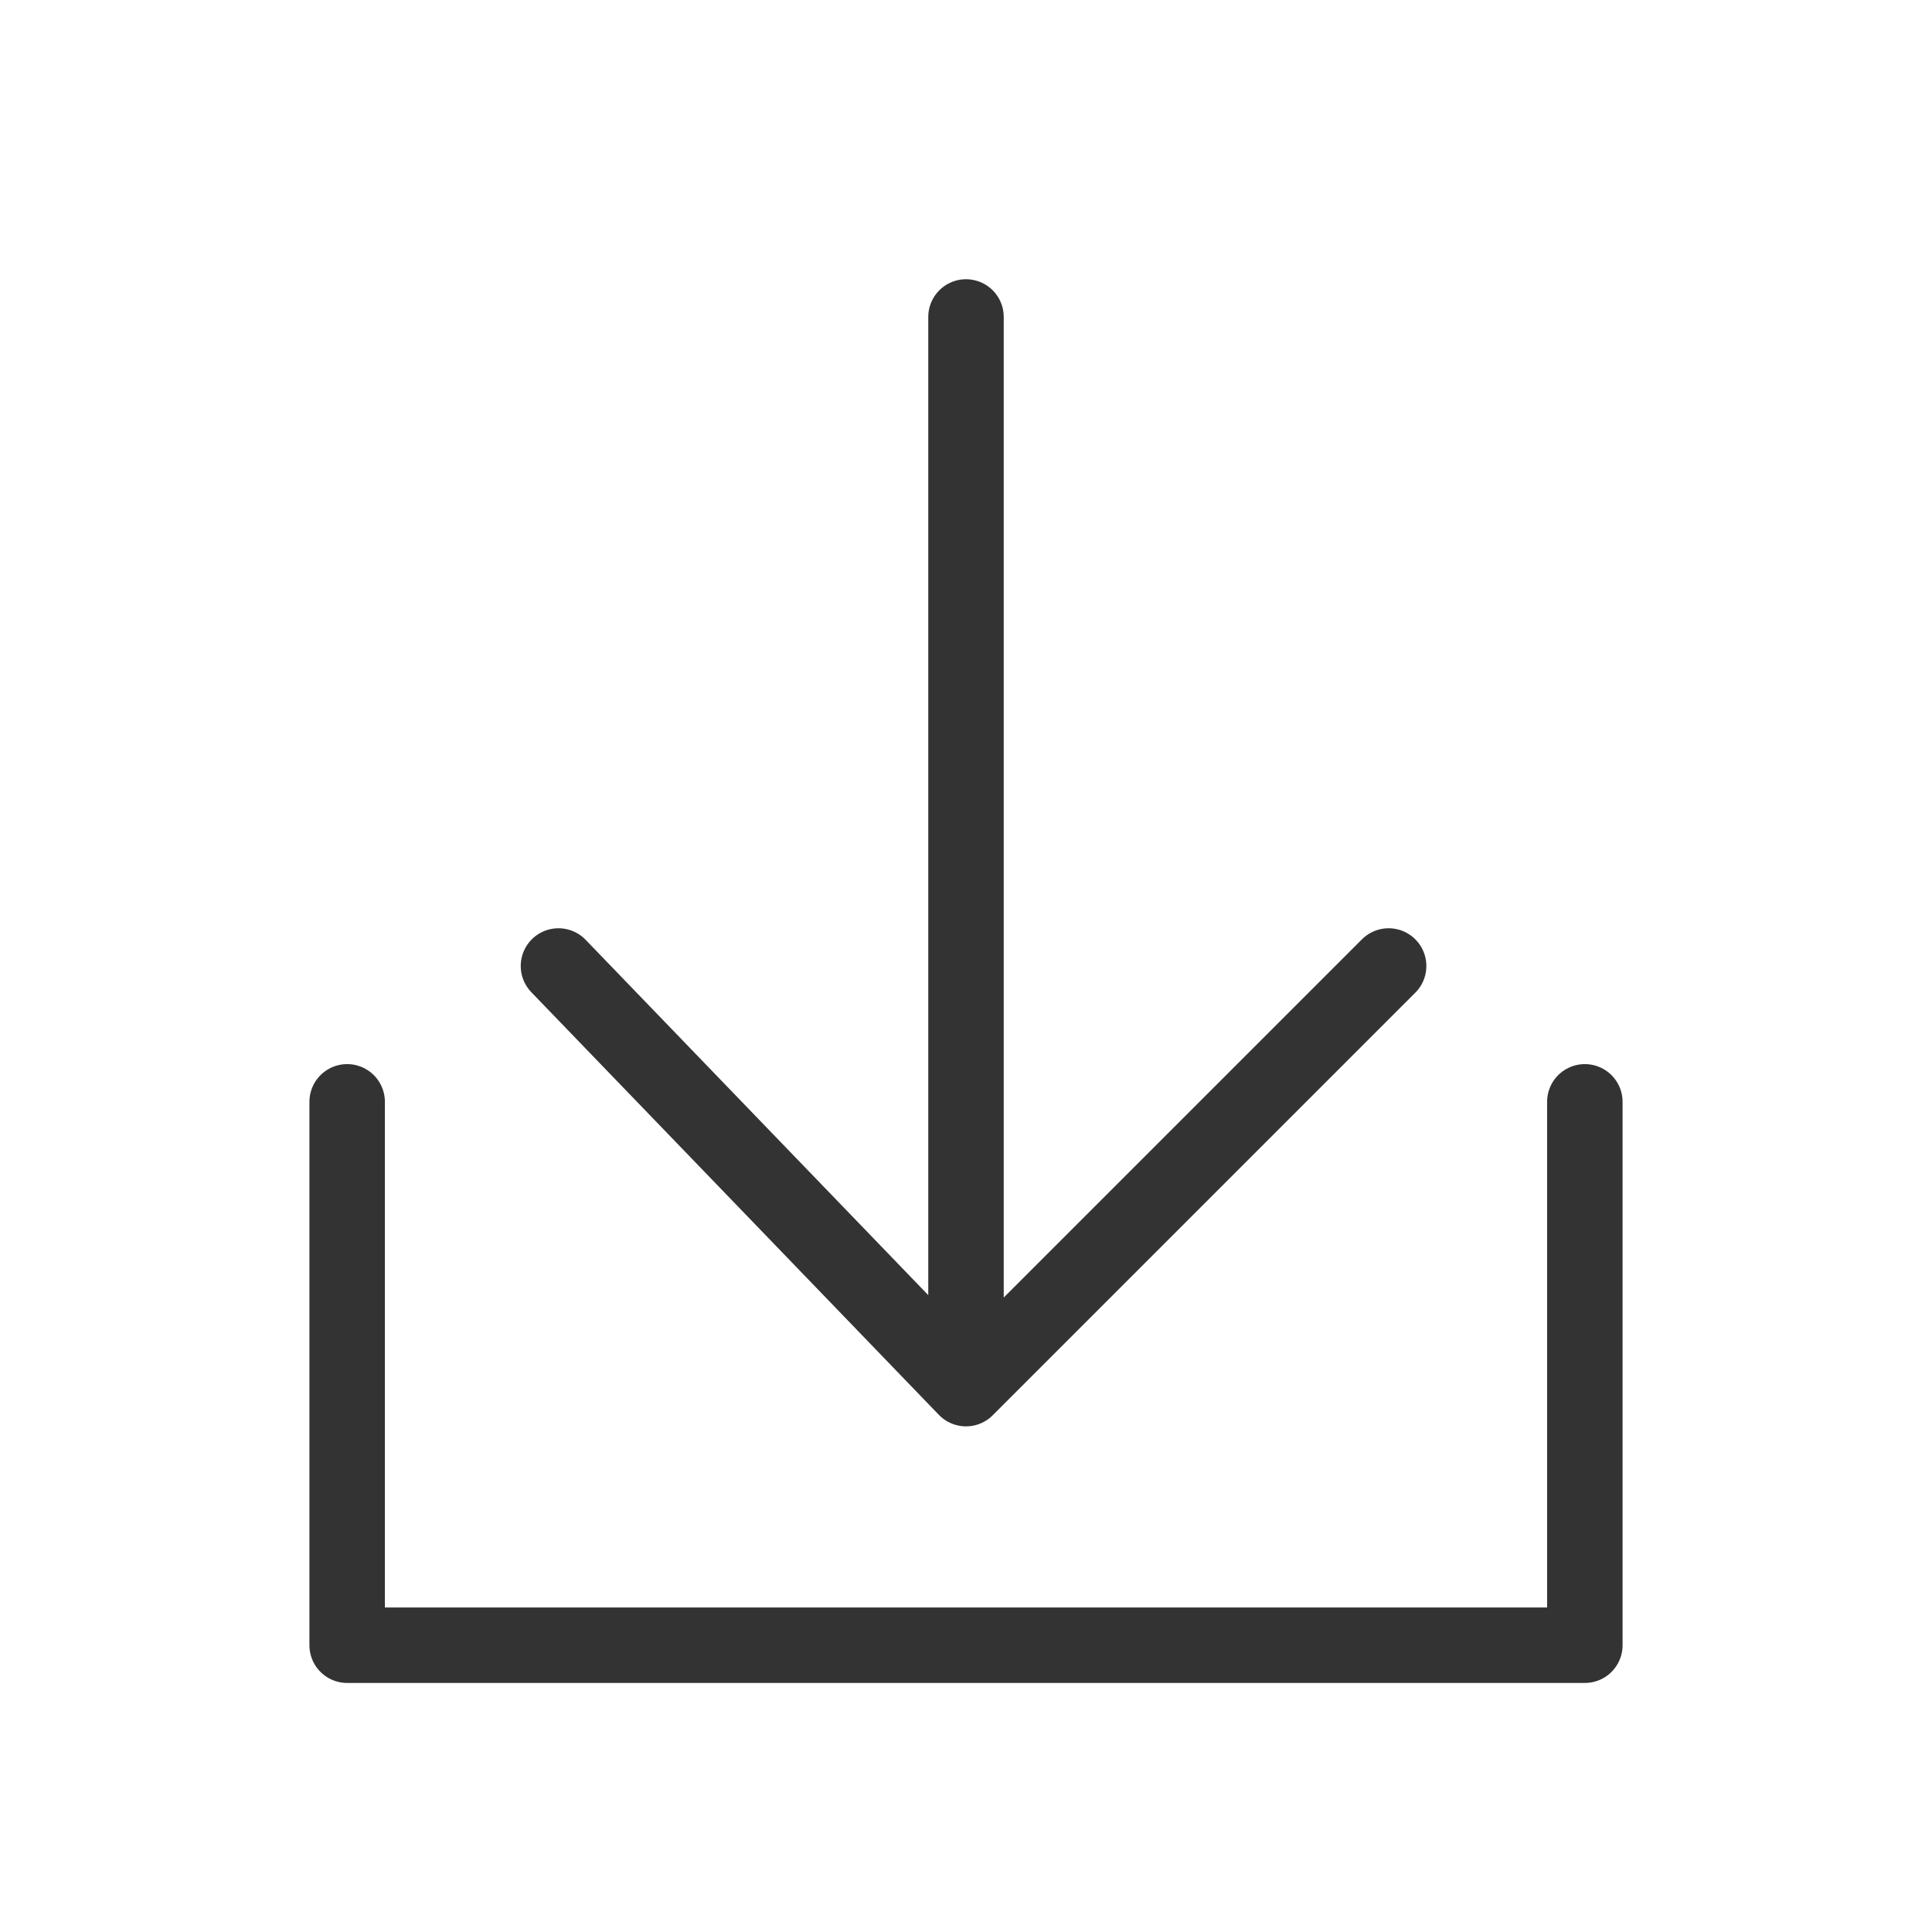
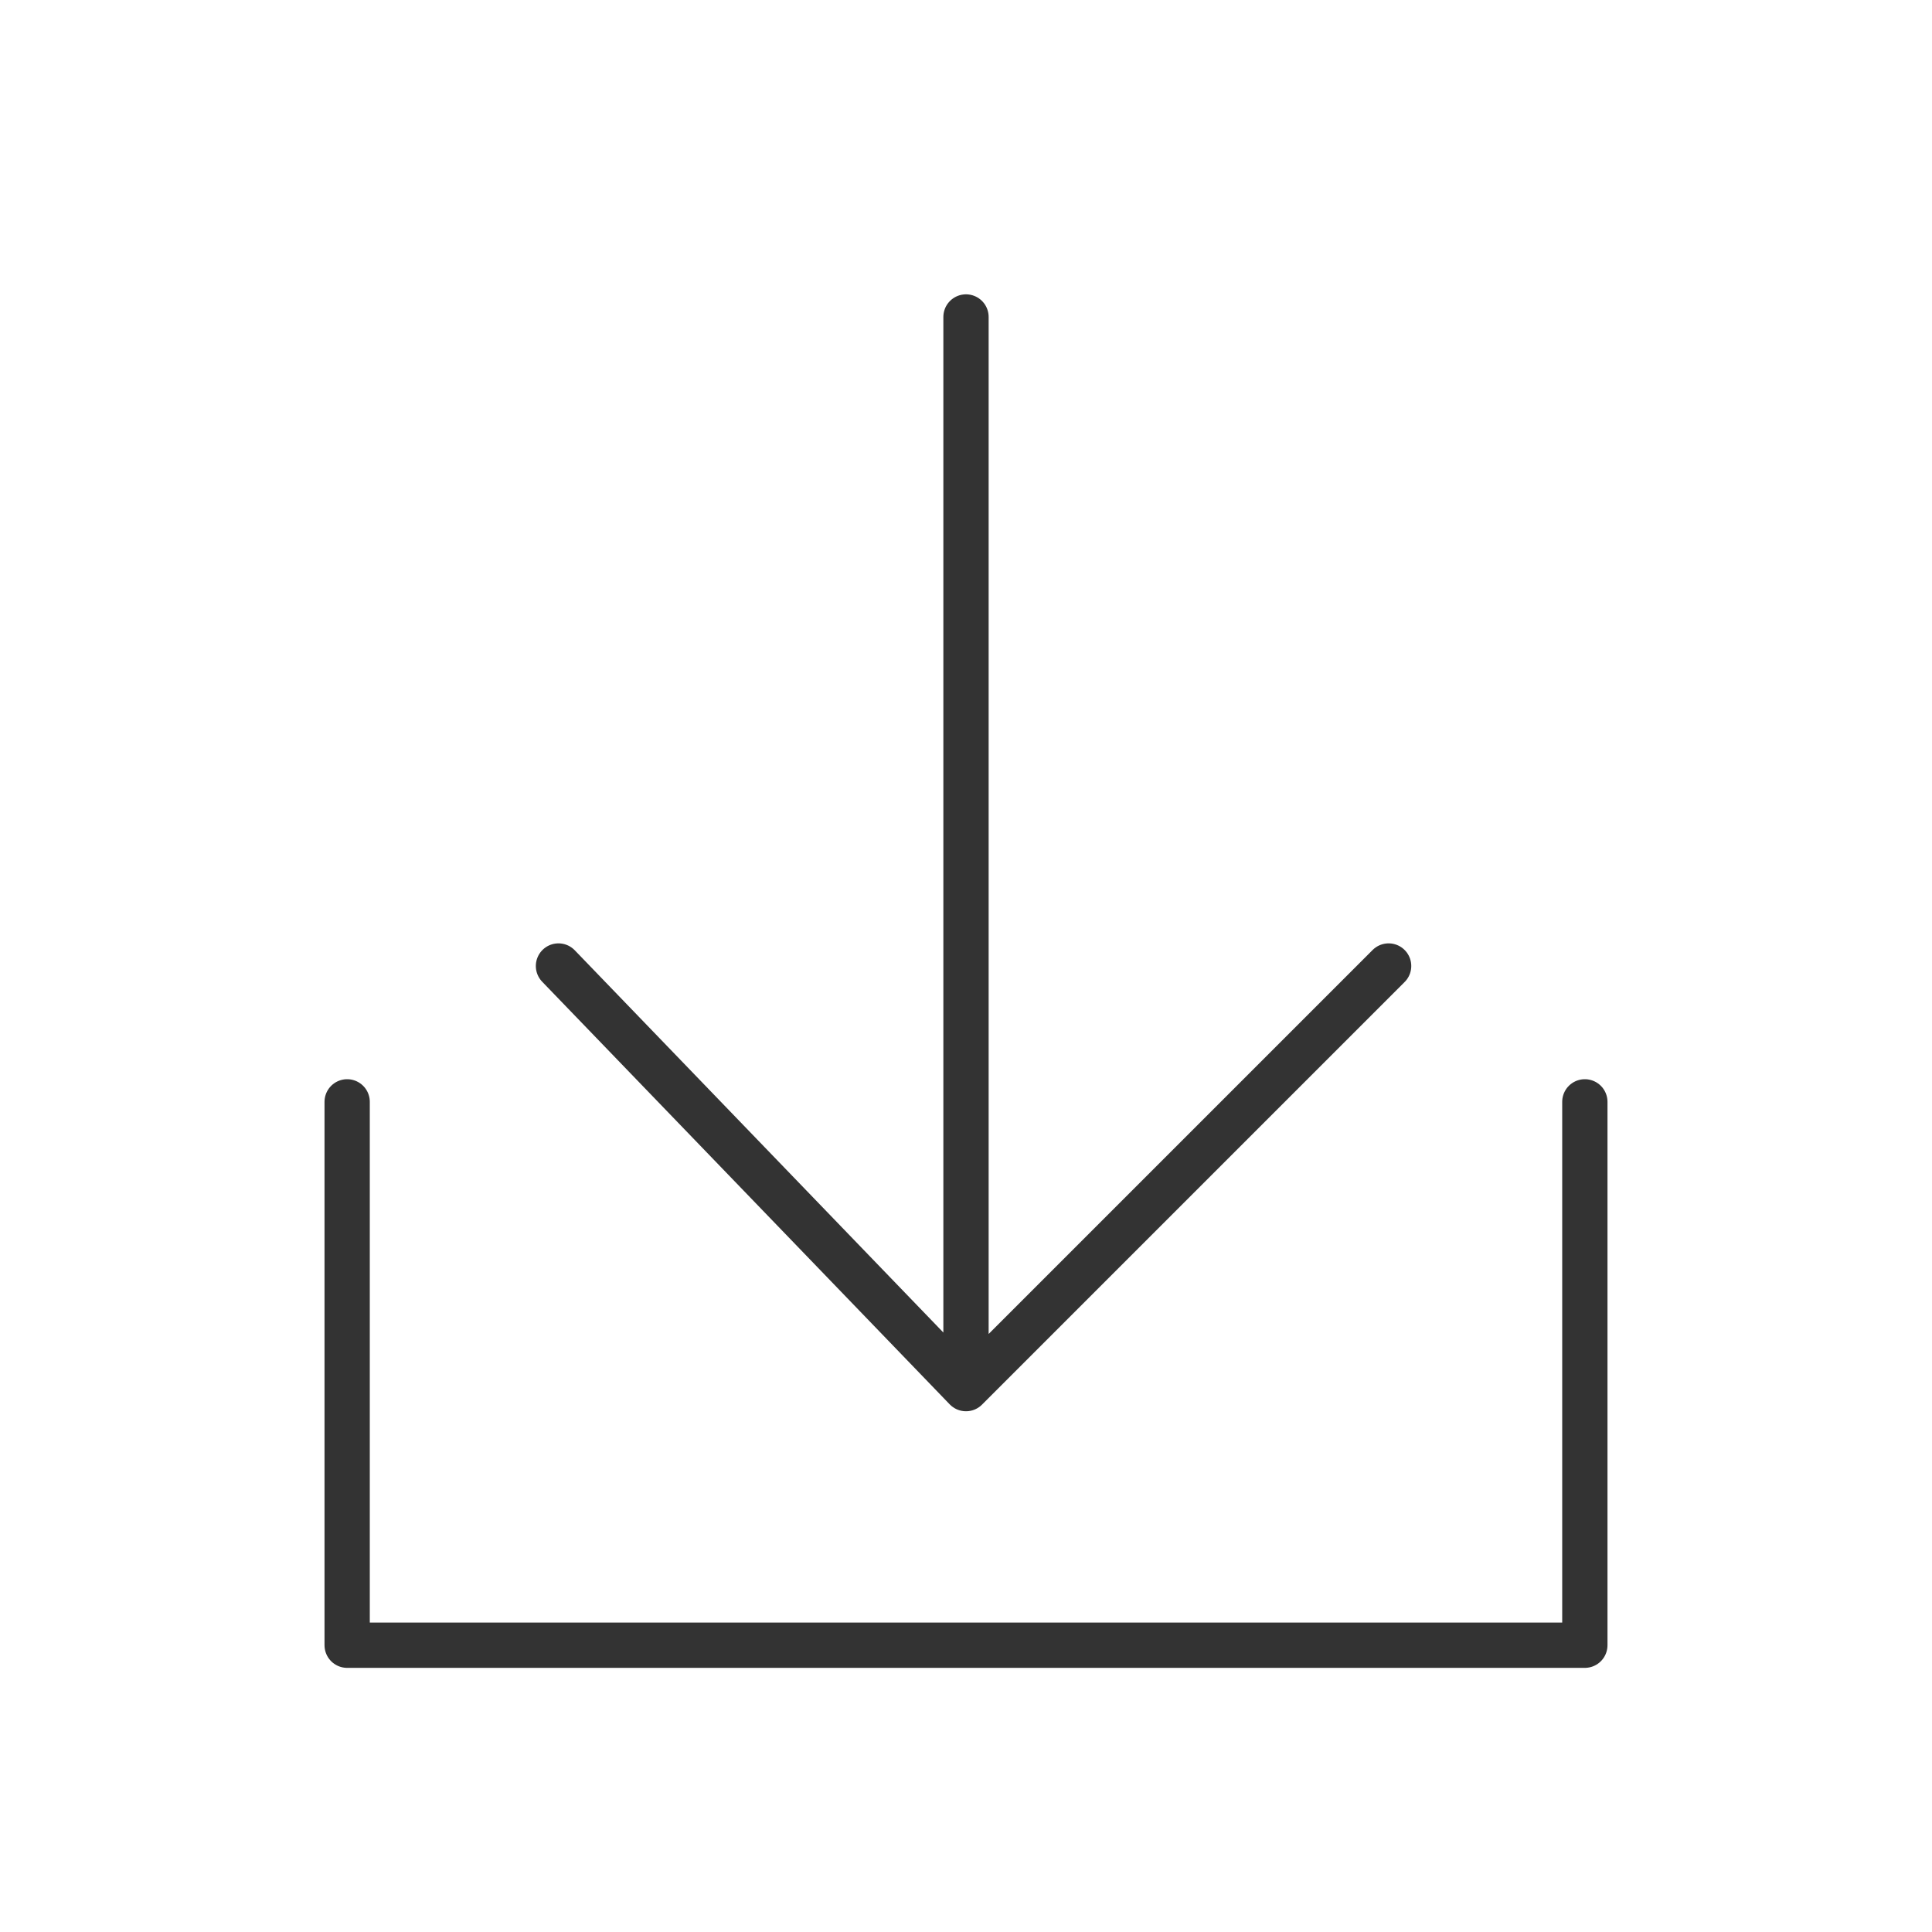
- <svg xmlns="http://www.w3.org/2000/svg" viewBox="0 0 128 128" stroke-linecap="round" stroke-linejoin="round" stroke="#333" fill="none" stroke-width="5">
+ <svg xmlns="http://www.w3.org/2000/svg" viewBox="0 0 128 128" stroke-linecap="round" stroke-linejoin="round" stroke="#333" fill="none" stroke-width="3">
  <path d="m23 73v36h82V73M64 21v71m28-28-28 28-27-28" />
</svg>
